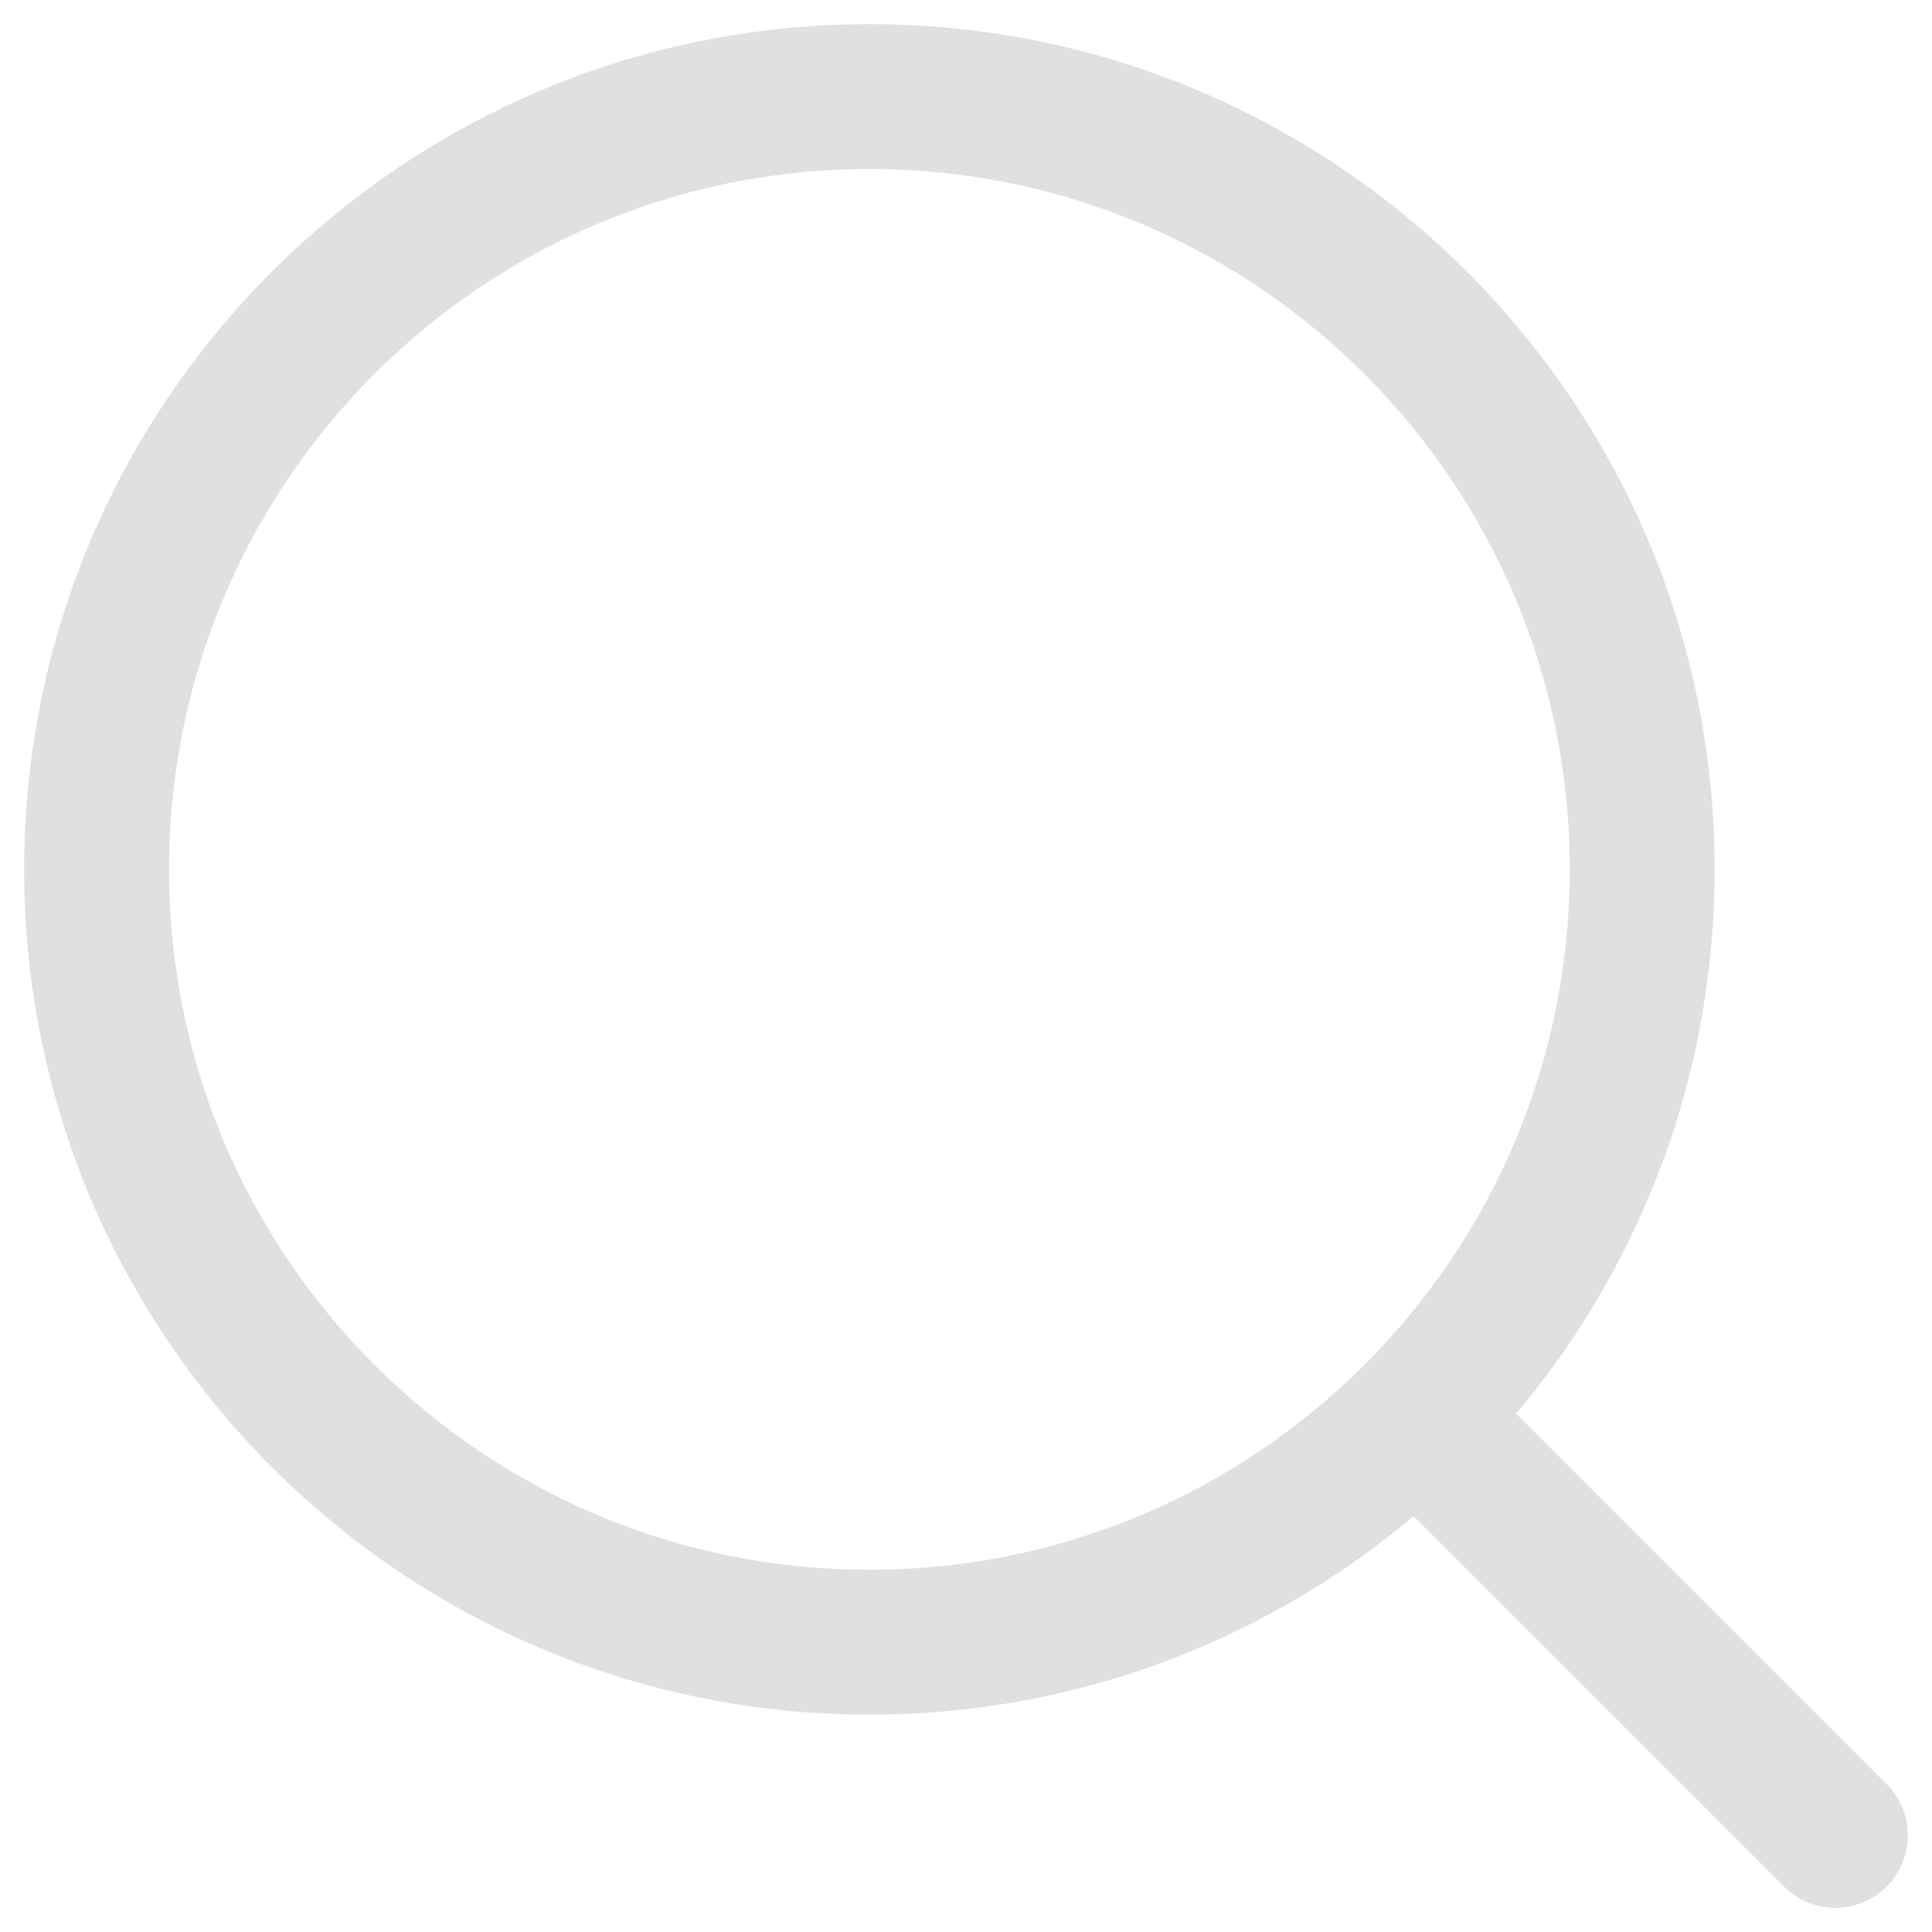
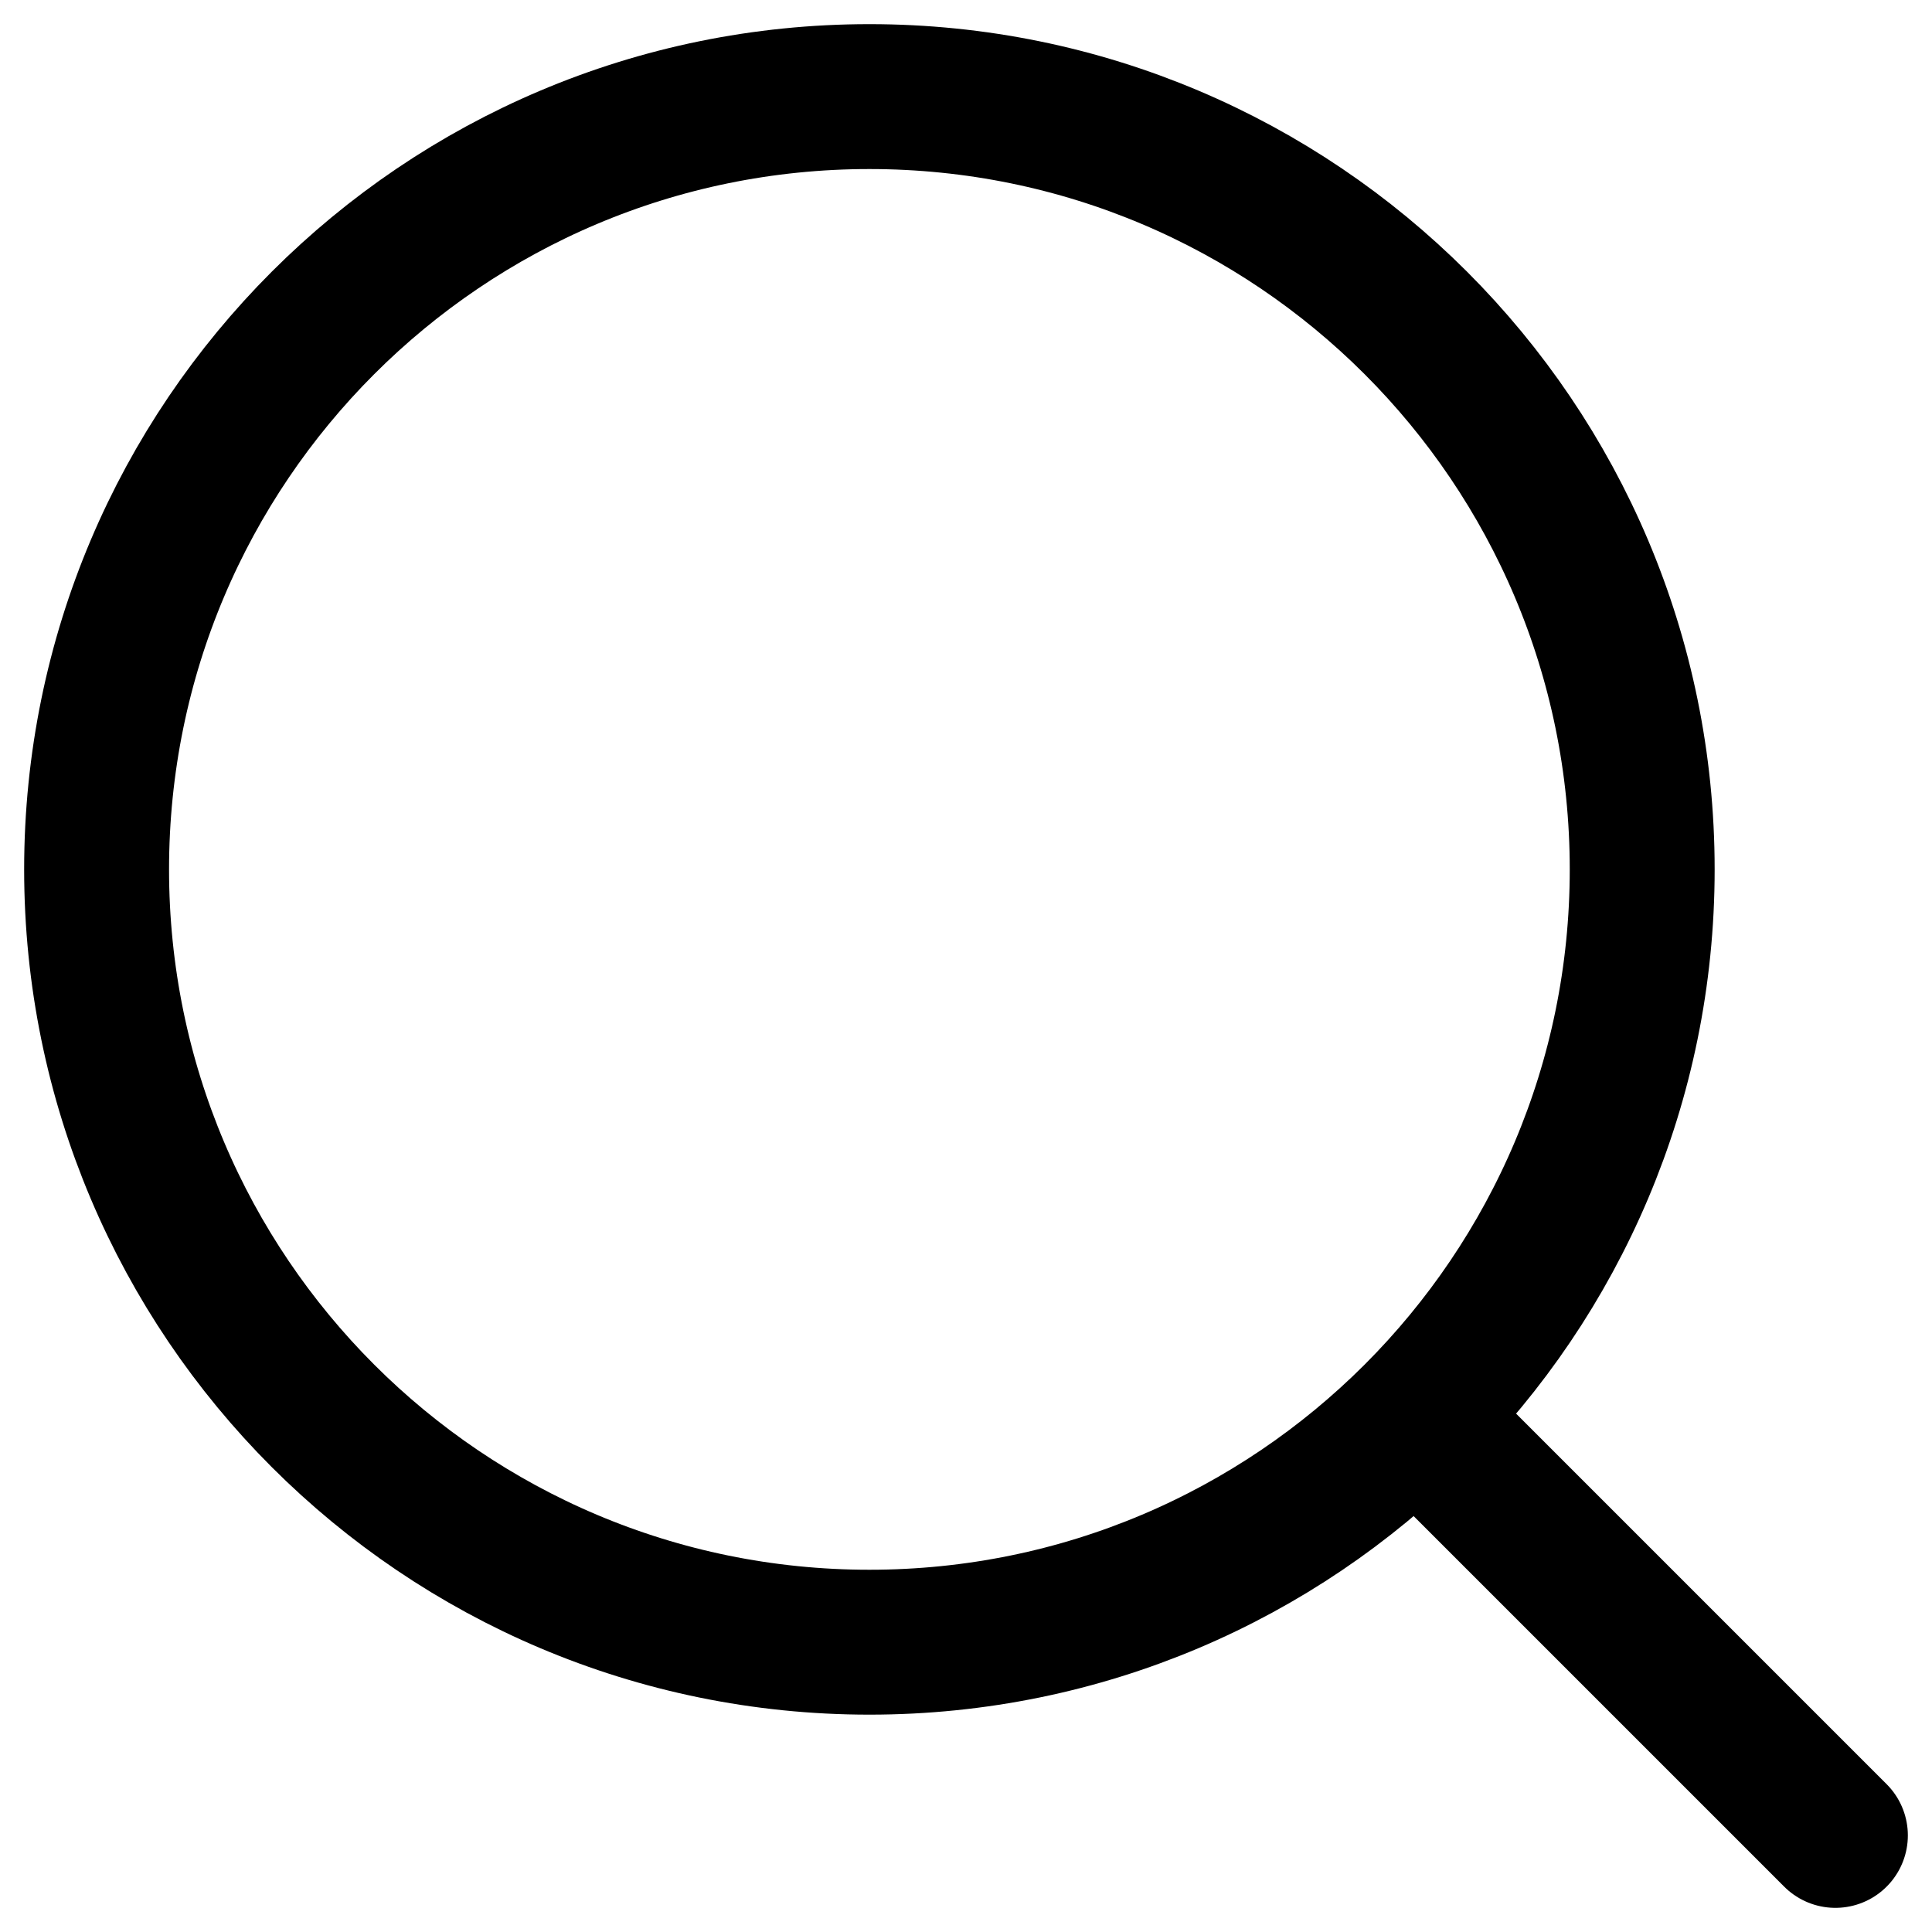
<svg xmlns="http://www.w3.org/2000/svg" viewBox="0 0 20 20" fill="none">
-   <path d="M19 19L14.7 14.7M17 9C17 13.418 13.418 17 9 17C4.582 17 1 13.418 1 9C1 4.582 4.582 1 9 1C13.418 1 17 4.582 17 9Z" stroke="#e0e0e0" stroke-width="1.5" stroke-linecap="round" stroke-linejoin="round" />
+   <path d="M19 19L14.7 14.7M17 9C17 13.418 13.418 17 9 17C4.582 17 1 13.418 1 9C1 4.582 4.582 1 9 1C13.418 1 17 4.582 17 9Z" stroke="currentColor" stroke-width="1.5" stroke-linecap="round" stroke-linejoin="round" />
</svg>
